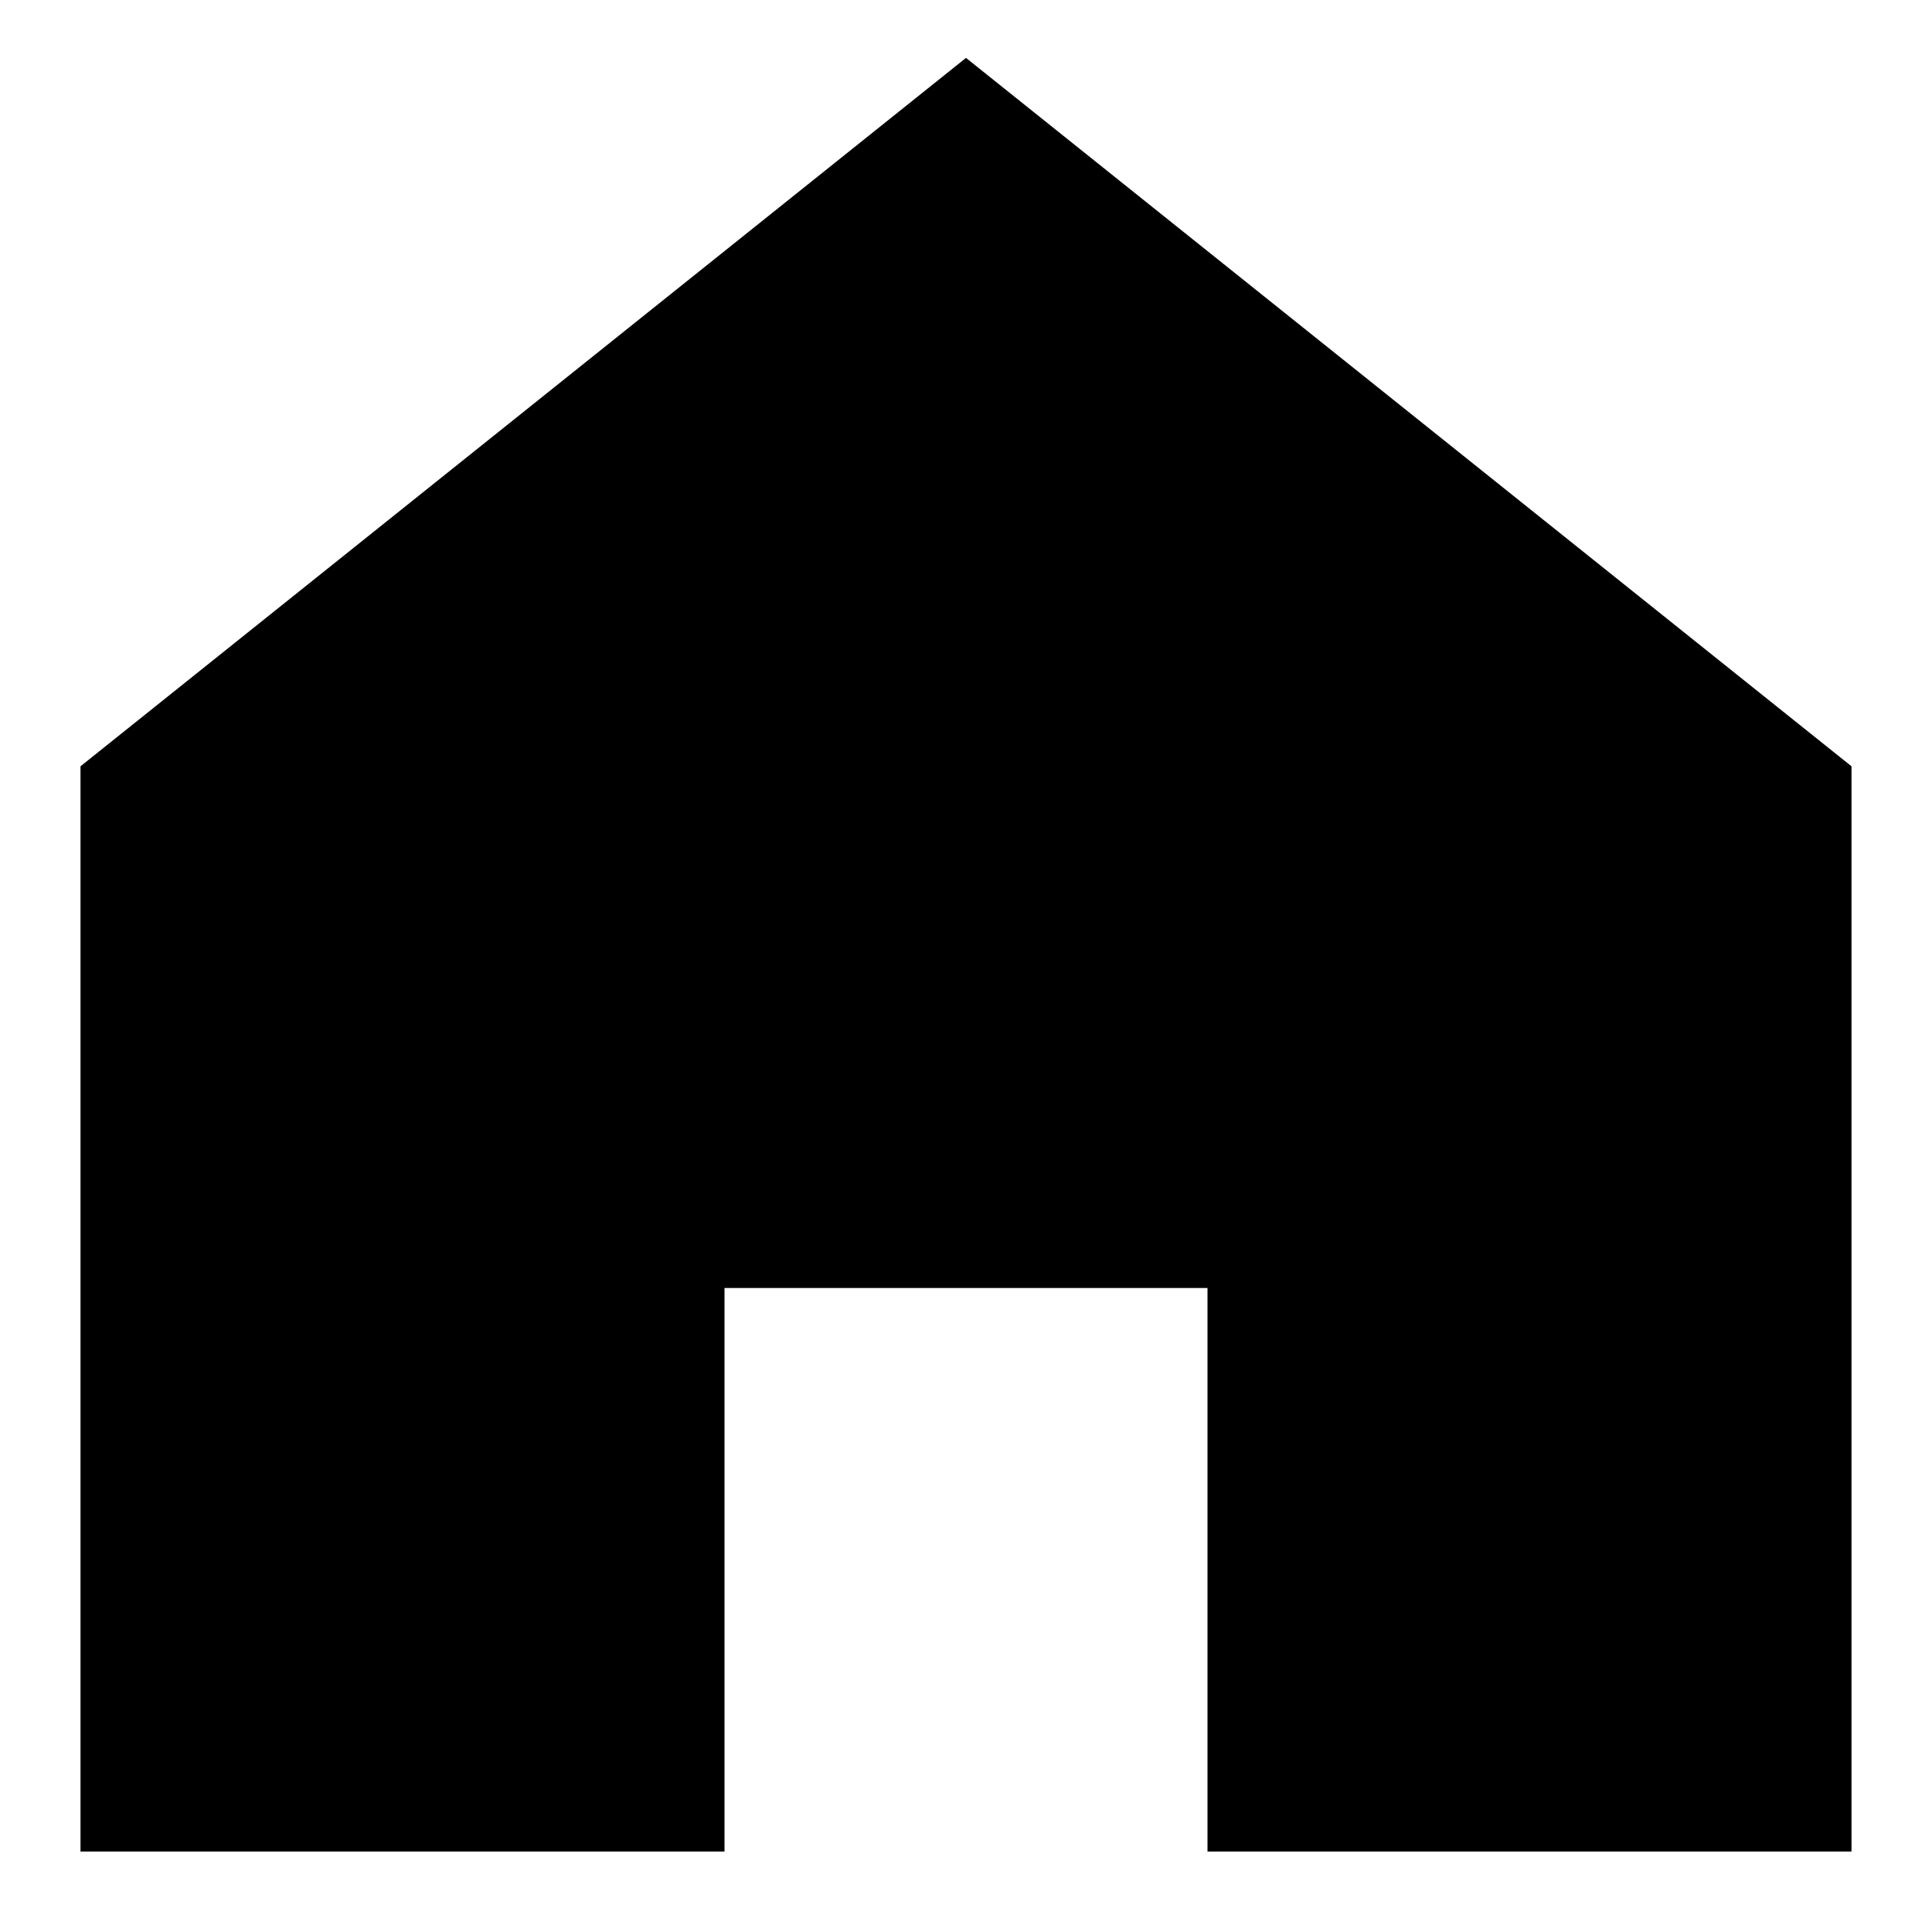
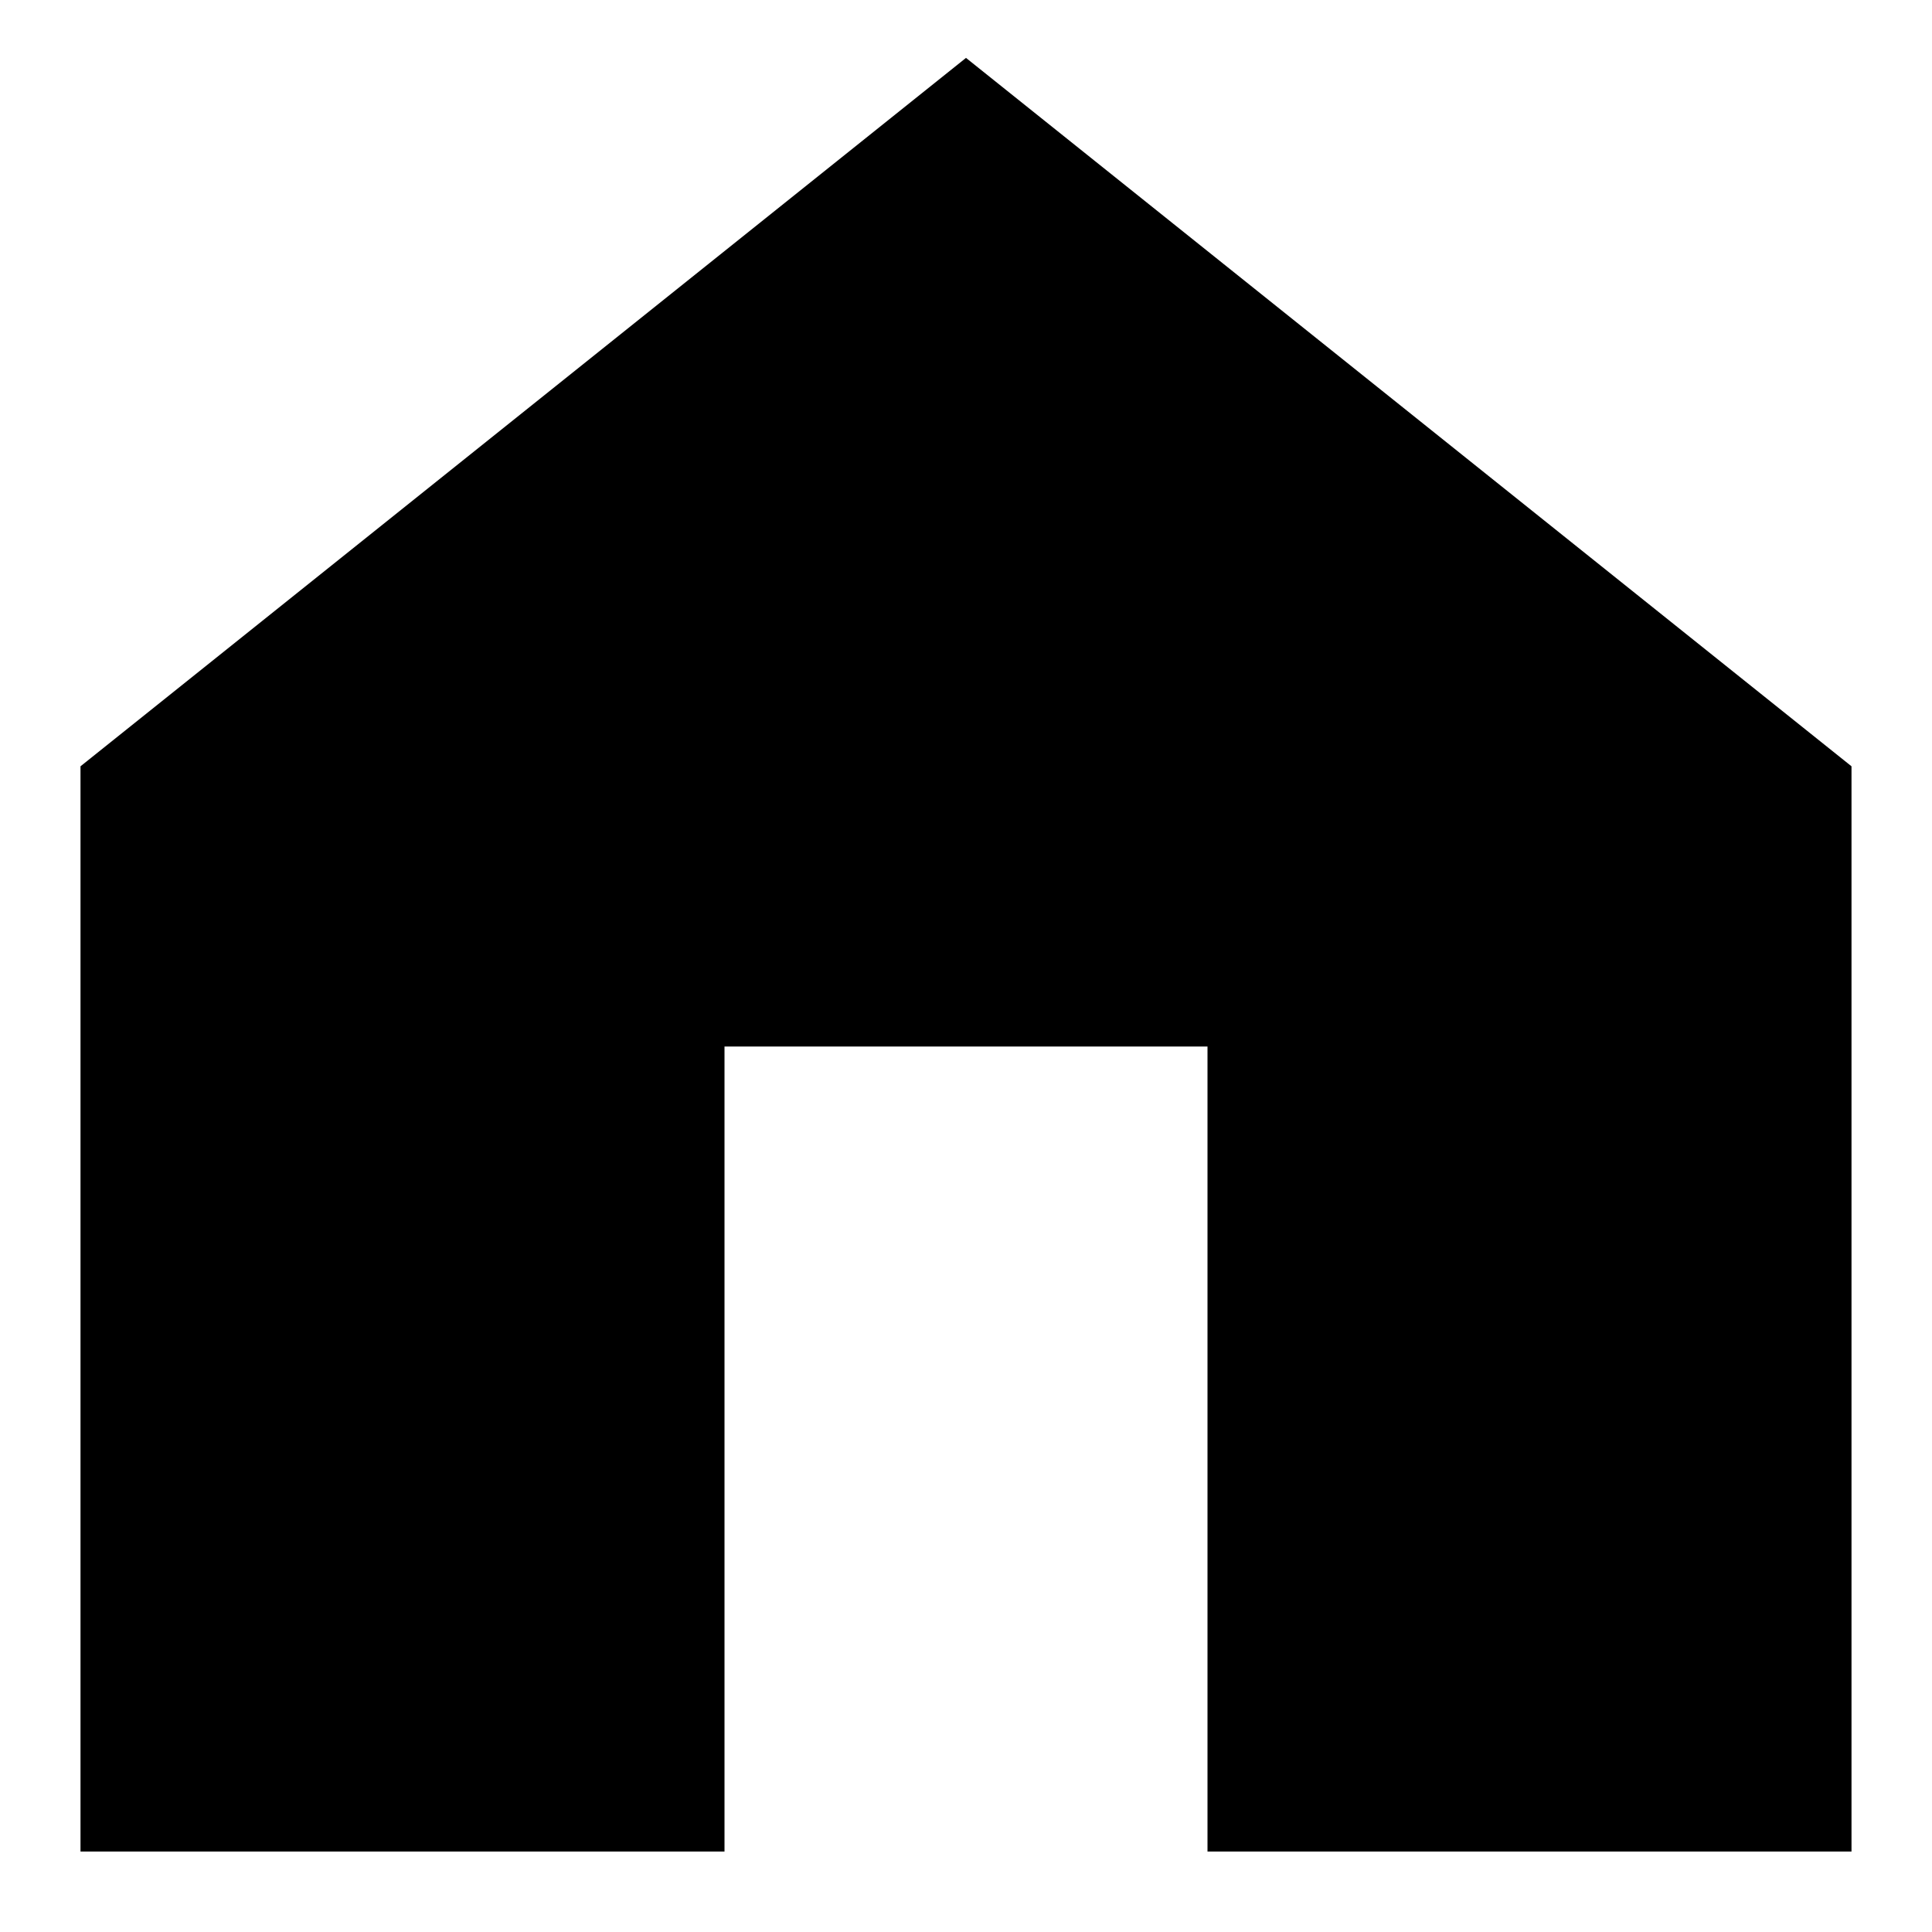
<svg xmlns="http://www.w3.org/2000/svg" width="24" height="24" viewBox="0 0 24 24" stroke="currentColor" fill="currentColor" stroke-width="2" stroke-linecap="square">
-   <path d="M2,22L8,22L8,15L16,15L16,22L22,22L22,10L12,2L2,10Z" />
+   <path d="M2,22L8,22L8,12L16,12L16,22L22,22L22,10L12,2L2,10Z" />
</svg>
